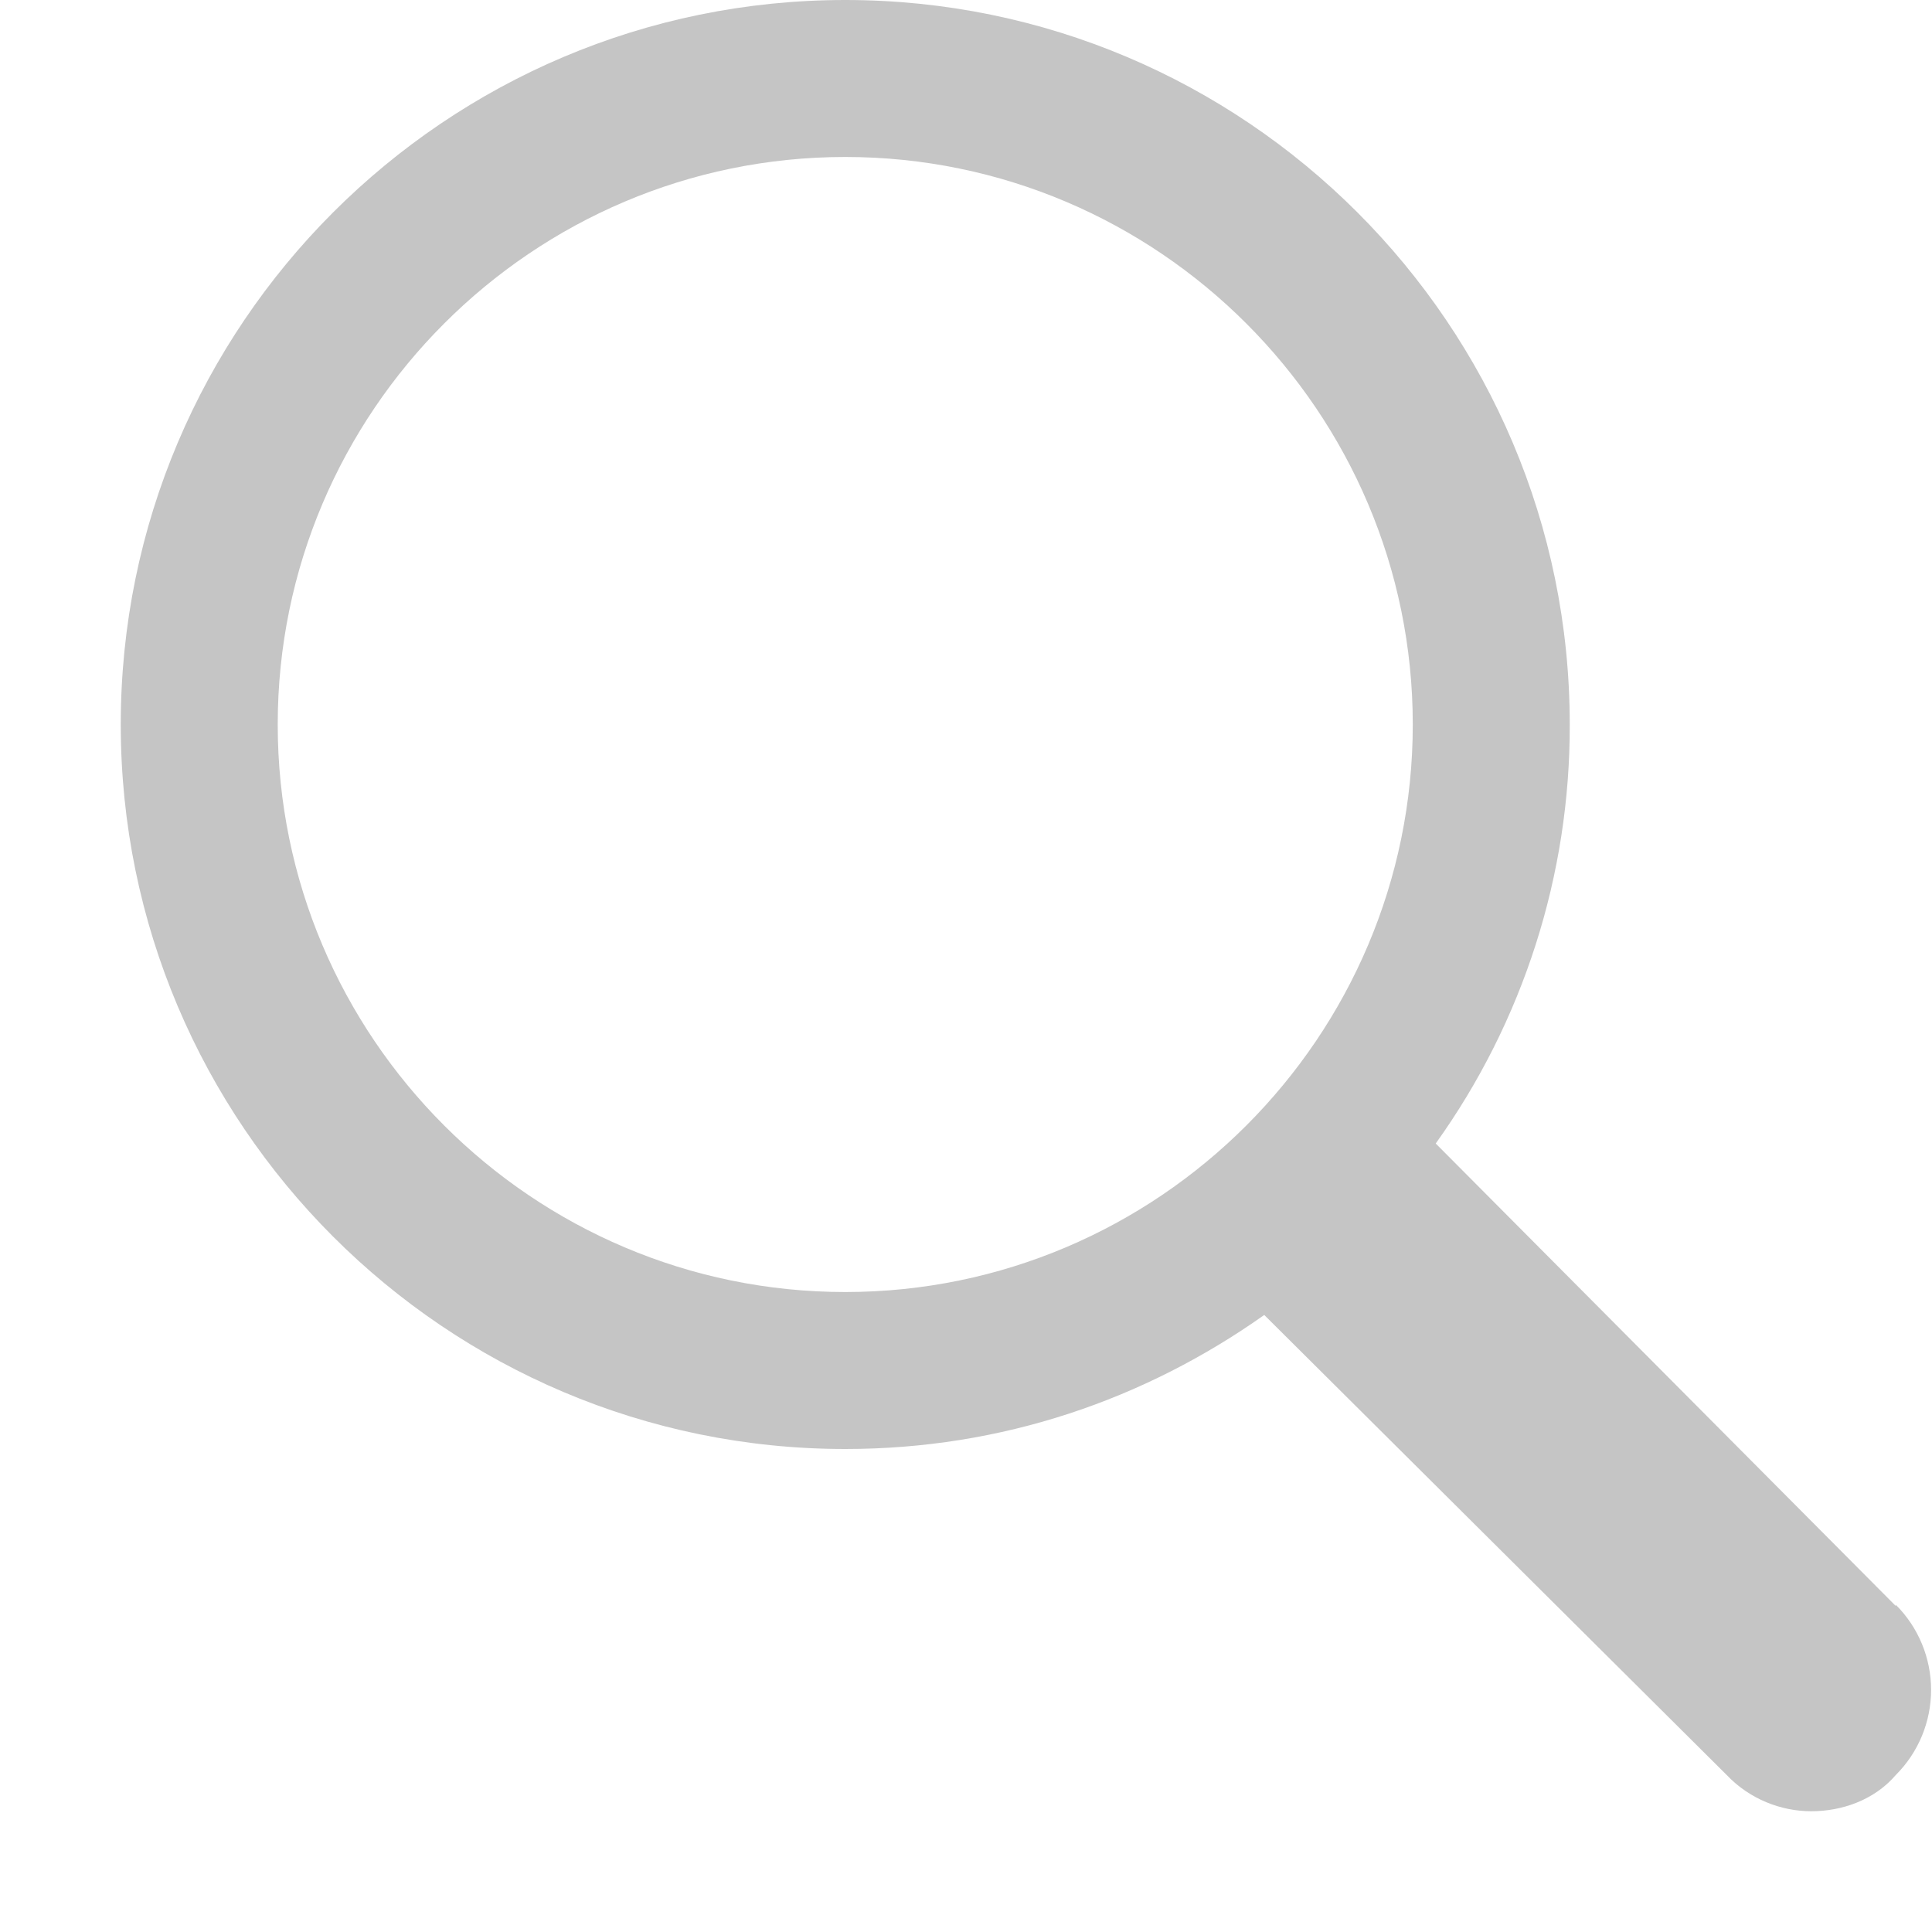
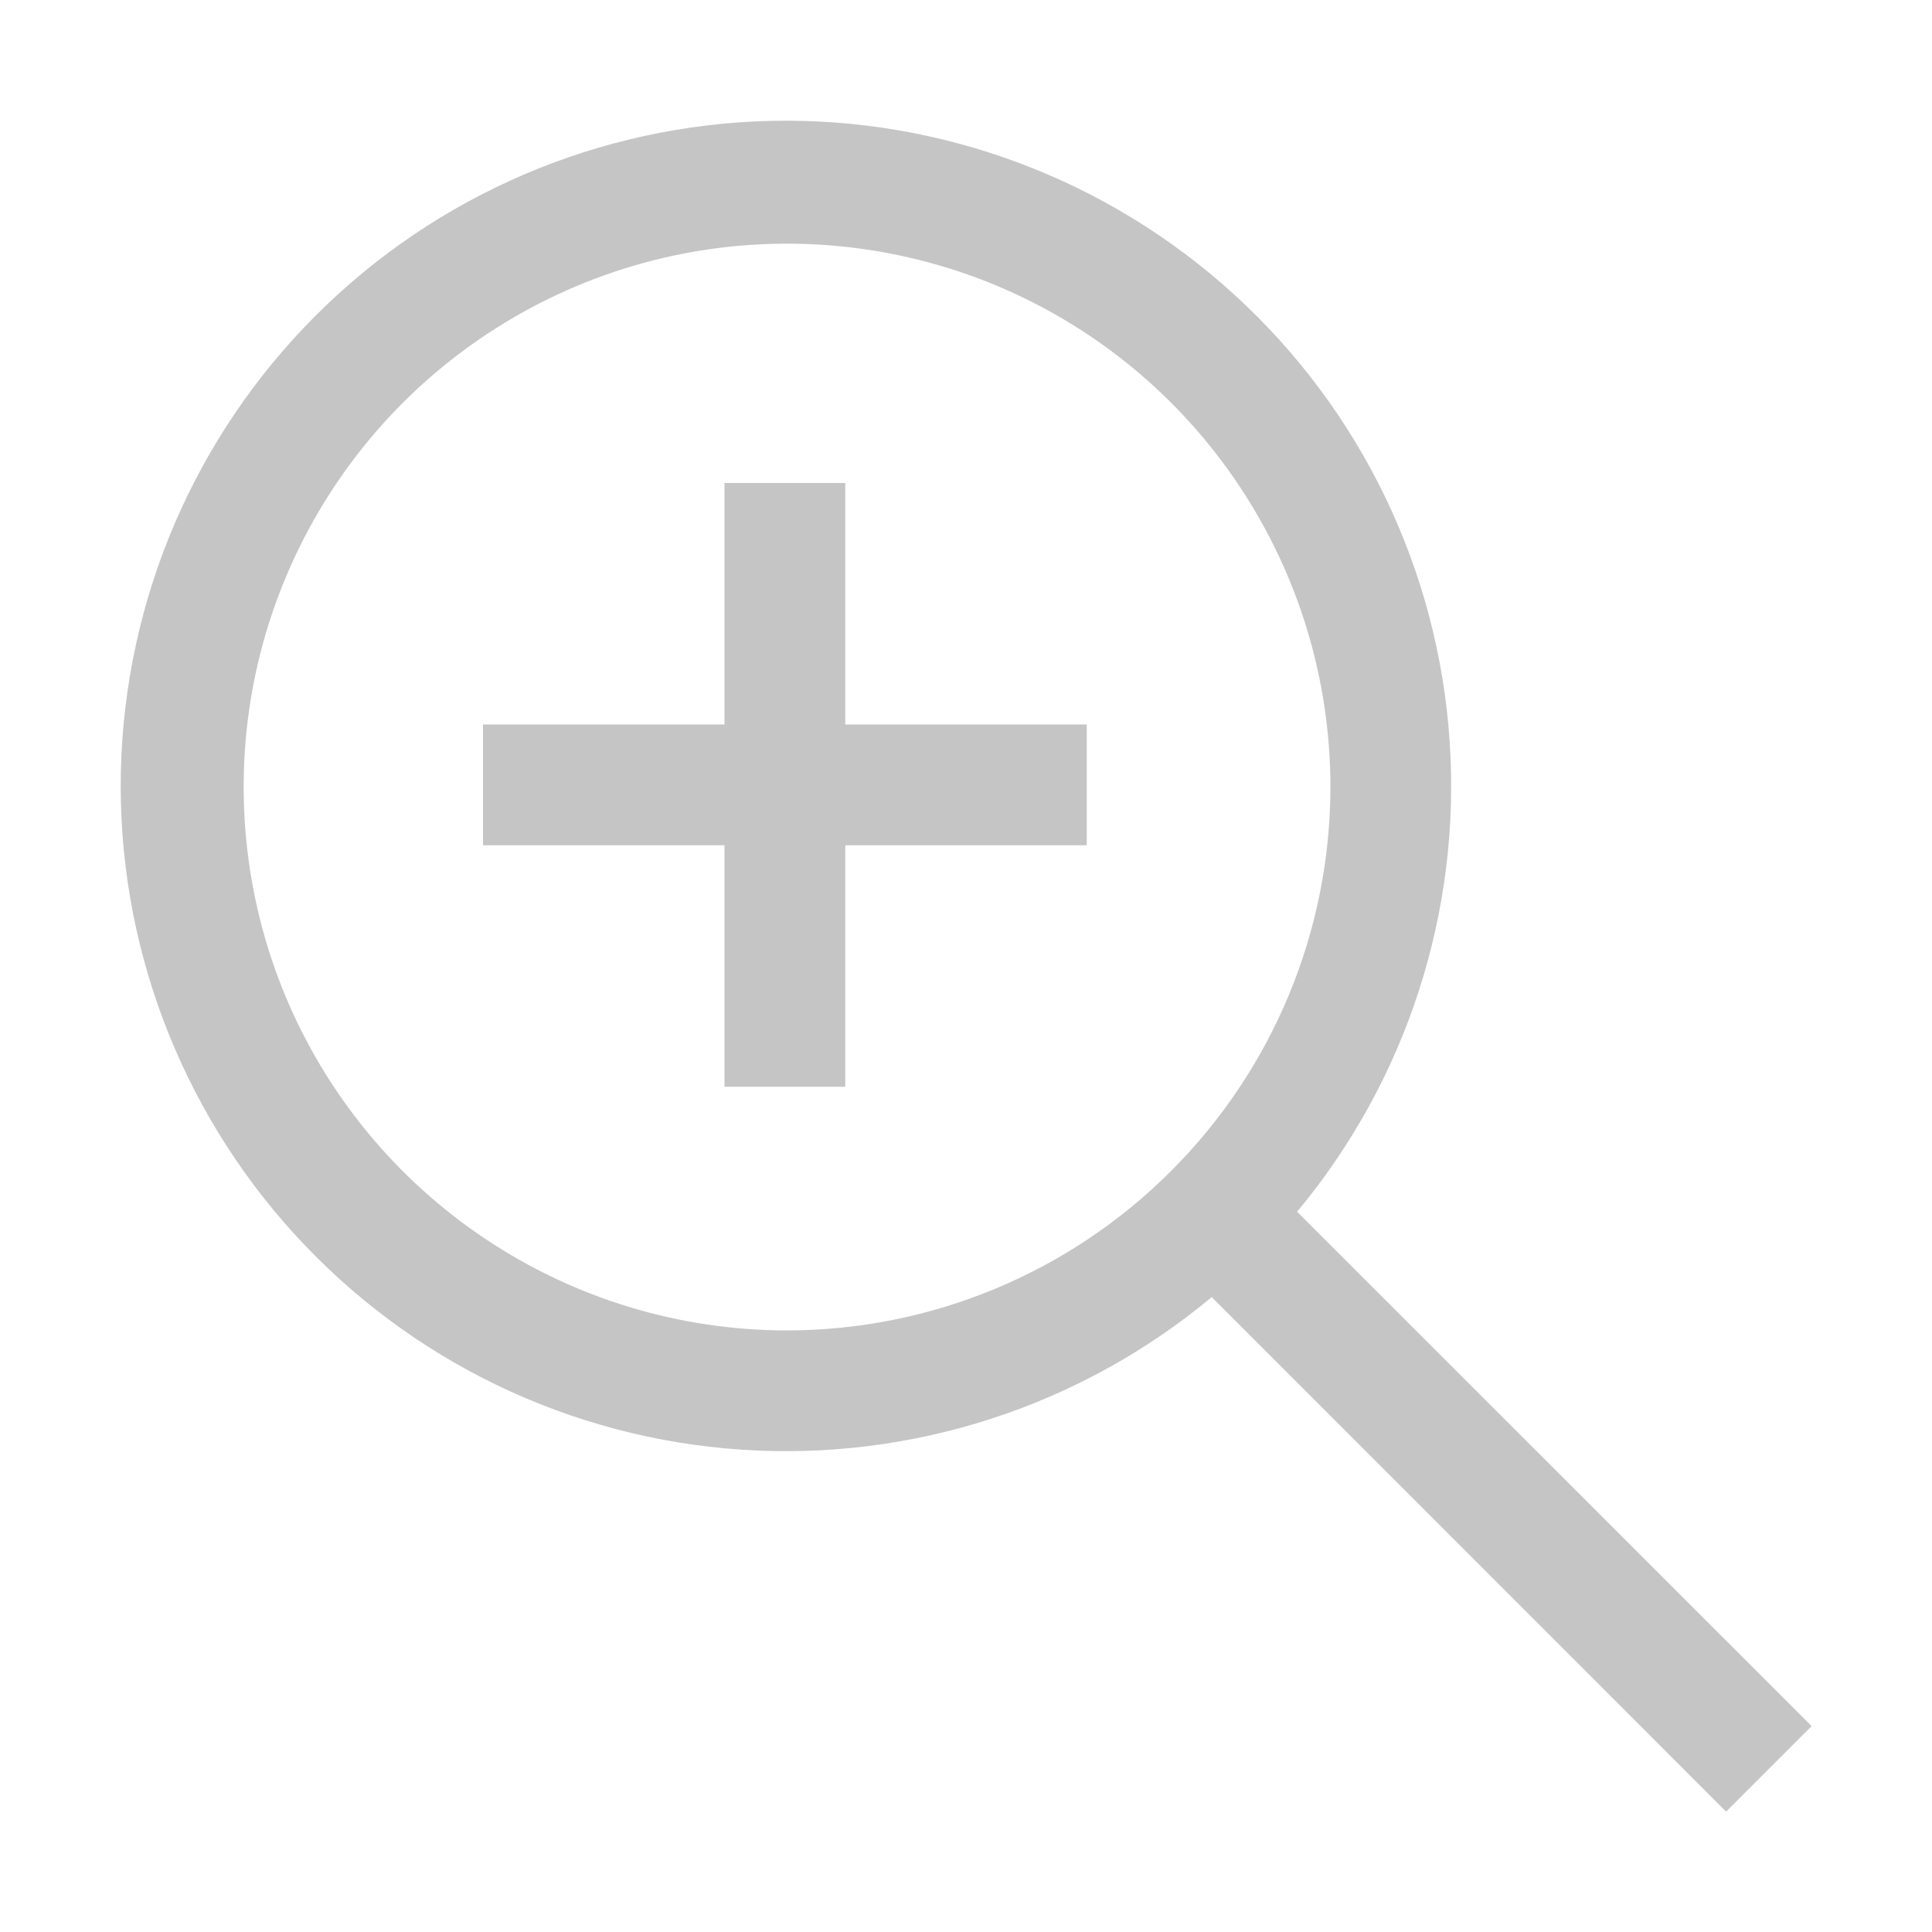
- <svg xmlns="http://www.w3.org/2000/svg" version="1.1" viewBox="0 0 16 16" style="enable-background:new 0 0 16 16;" xml:space="preserve">
-   <path fill="#c5c5c5" d="M15.7 13.3l-3.81-3.83A5.93 5.93 0 0 0 13 6c0-3.31-2.69-6-6-6S1 2.69 1 6s2.69 6 6 6c1.3 0 2.48-.41 3.47-1.11l3.83 3.81c.19.2.45.3.7.3.25 0 .52-.09.7-.3a.996.996 0 0 0 0-1.41v.01zM7 10.7c-2.59 0-4.7-2.11-4.7-4.7 0-2.59 2.11-4.7 4.7-4.7 2.59 0 4.7 2.11 4.7 4.7 0 2.59-2.11 4.7-4.7 4.7z" />
+ <svg xmlns="http://www.w3.org/2000/svg" width="16" height="16" viewBox="0 0 16 16" fill="none">
+   <path d="M9 6V7H7V9H6V7H4V6H6V4H7V6H9Z" fill="#C5C5C5" />
+   <path fill-rule="evenodd" clip-rule="evenodd" d="M15.003 14.295L10.742 10.035C11.649 8.946 12.102 7.548 12.005 6.134C11.909 4.719 11.271 3.397 10.223 2.441C9.176 1.485 7.801 0.969 6.384 1.001C4.966 1.034 3.616 1.611 2.614 2.614C1.611 3.616 1.034 4.966 1.001 6.384C0.969 7.801 1.485 9.176 2.441 10.223C3.397 11.271 4.719 11.909 6.134 12.005C7.548 12.102 8.946 11.649 10.035 10.742L14.295 15.003L15.003 14.295ZM4.018 10.259C4.758 10.754 5.628 11.018 6.518 11.018C7.711 11.017 8.855 10.542 9.698 9.698C10.542 8.855 11.017 7.711 11.018 6.518C11.018 5.628 10.754 4.758 10.259 4.018C9.765 3.278 9.062 2.701 8.24 2.36C7.418 2.02 6.513 1.931 5.64 2.104C4.767 2.278 3.965 2.707 3.336 3.336C2.707 3.965 2.278 4.767 2.104 5.64C1.931 6.513 2.02 7.418 2.36 8.24C2.701 9.062 3.278 9.765 4.018 10.259Z" fill="#C5C5C5" />
</svg>
